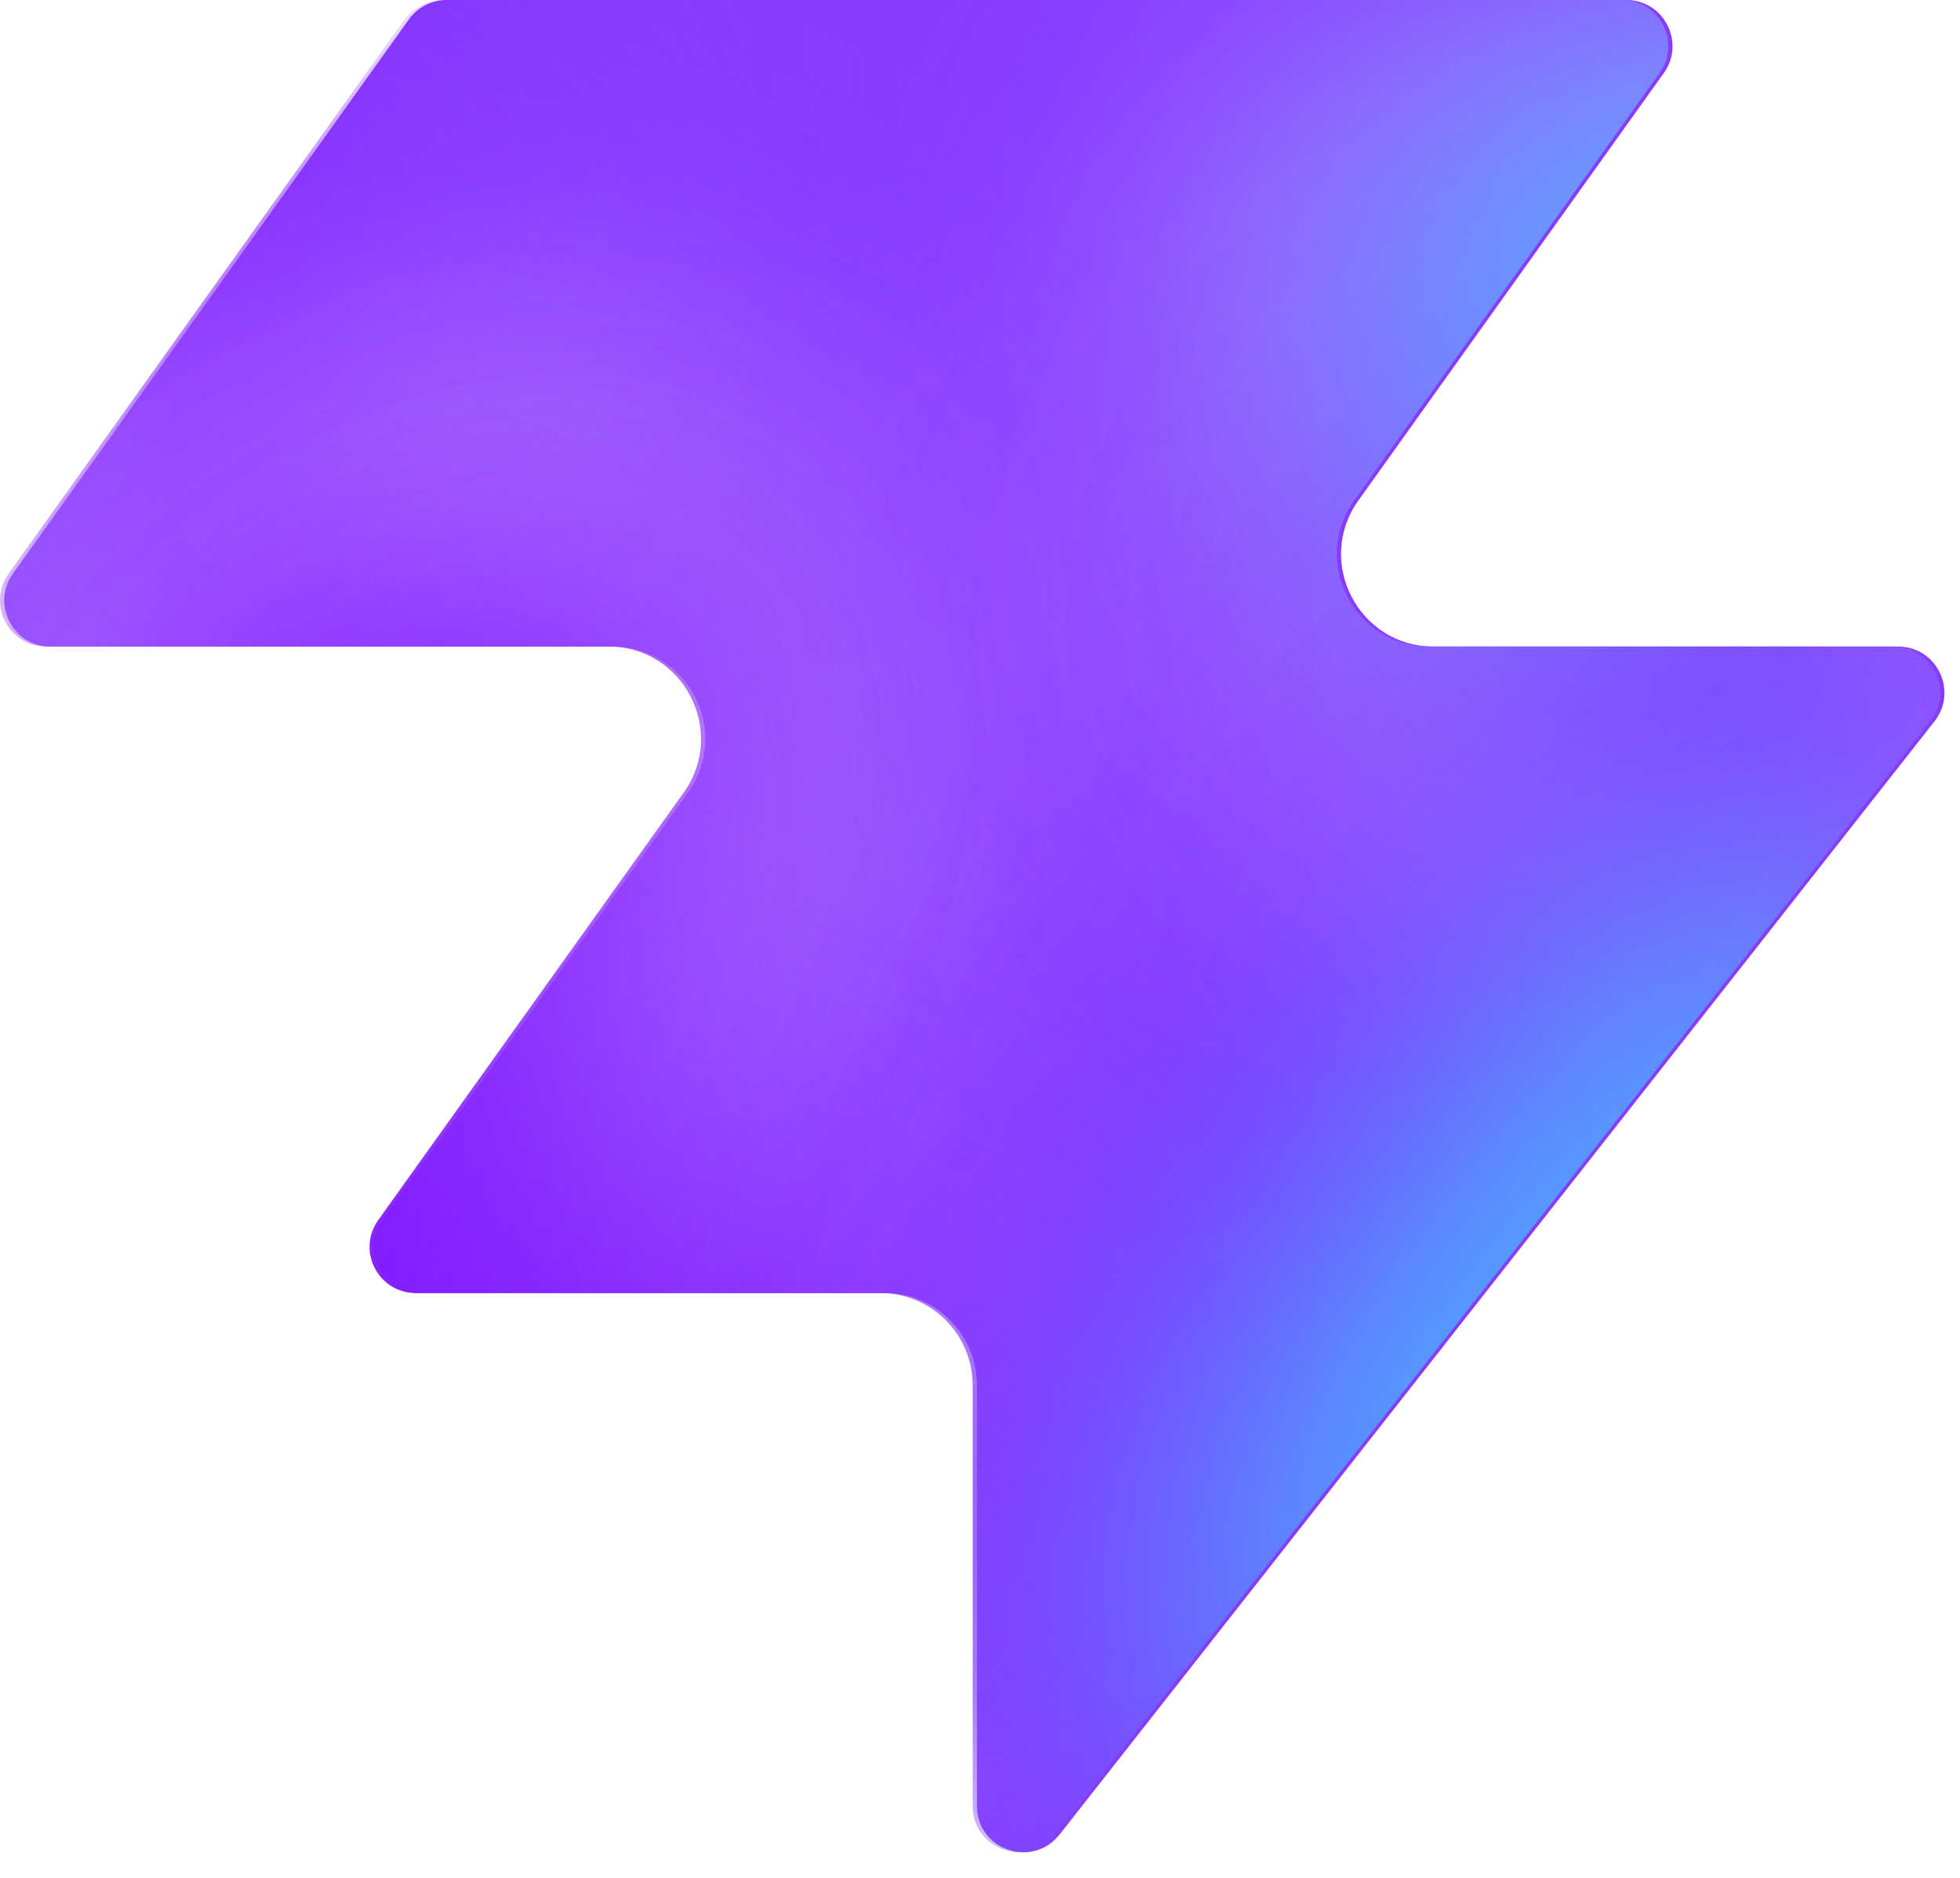
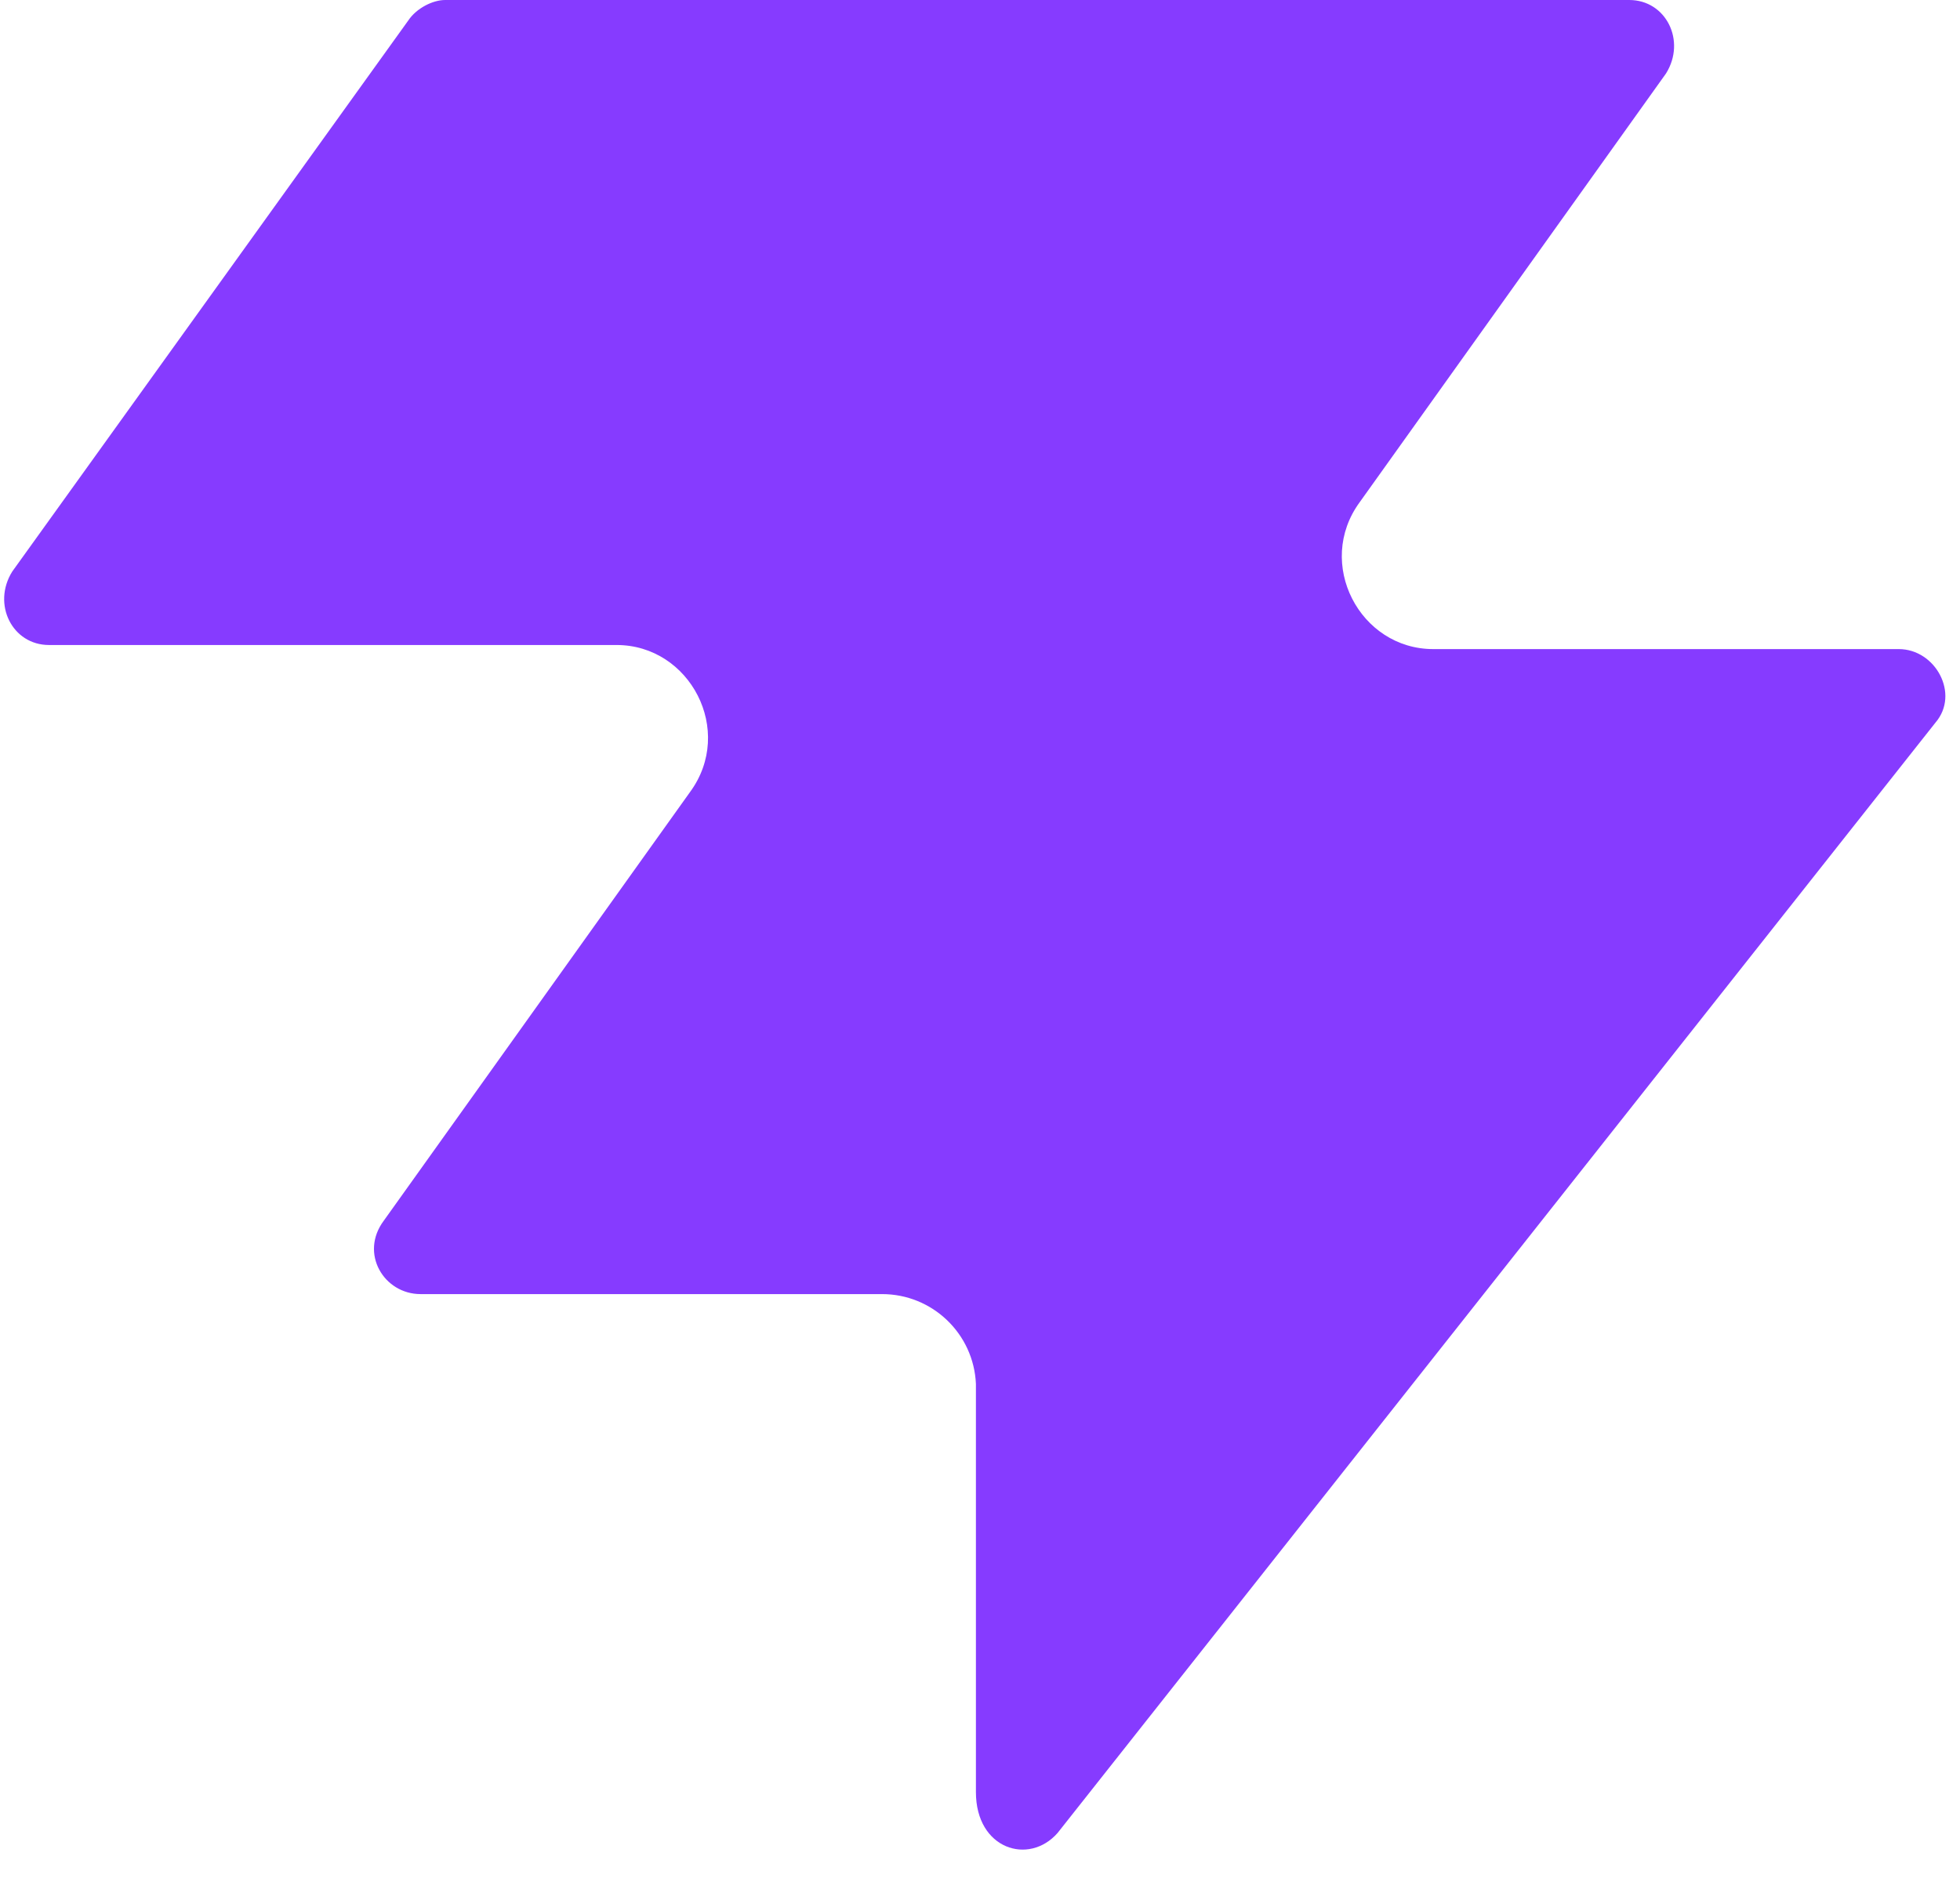
- <svg xmlns="http://www.w3.org/2000/svg" width="48" height="46" fill="none" viewBox="0 0 48 46">
-   <path fill="#863bff" d="M25.946 44.938c-.664.845-2.021.375-2.021-.698V33.937a2.26 2.26 0 0 0-2.262-2.262H10.287c-.92 0-1.456-1.04-.92-1.788l7.48-10.471c1.07-1.497 0-3.578-1.842-3.578H1.237c-.92 0-1.456-1.04-.92-1.788L10.013.474c.214-.297.556-.474.92-.474h28.894c.92 0 1.456 1.04.92 1.788l-7.48 10.471c-1.07 1.498 0 3.579 1.842 3.579h11.377c.943 0 1.473 1.088.89 1.83L25.947 44.94z" style="fill:#863bff;fill:color(display-p3 .525 .23 1);fill-opacity:1" />
-   <mask id="a" width="48" height="46" x="0" y="0" maskUnits="userSpaceOnUse" style="mask-type:alpha">
-     <path fill="#000" d="M25.842 44.938c-.664.844-2.021.375-2.021-.698V33.937a2.26 2.26 0 0 0-2.262-2.262H10.183c-.92 0-1.456-1.04-.92-1.788l7.48-10.471c1.07-1.498 0-3.579-1.842-3.579H1.133c-.92 0-1.456-1.04-.92-1.787L9.91.473c.214-.297.556-.474.92-.474h28.894c.92 0 1.456 1.04.92 1.788l-7.48 10.471c-1.07 1.498 0 3.578 1.842 3.578h11.377c.943 0 1.473 1.088.89 1.832L25.843 44.94z" style="fill:#000;fill-opacity:1" />
-   </mask>
-   <g mask="url(#a)">
-     <g filter="url(#b)">
-       <ellipse cx="5.508" cy="14.704" fill="#ede6ff" rx="5.508" ry="14.704" style="fill:#ede6ff;fill:color(display-p3 .927 .903 1);fill-opacity:1" transform="matrix(.00324 1 1 -.00324 -4.47 31.516)" />
-     </g>
-     <g filter="url(#c)">
-       <ellipse cx="10.399" cy="29.851" fill="#ede6ff" rx="10.399" ry="29.851" style="fill:#ede6ff;fill:color(display-p3 .927 .903 1);fill-opacity:1" transform="matrix(.00324 1 1 -.00324 -39.328 7.883)" />
-     </g>
-     <g filter="url(#d)">
-       <ellipse cx="5.508" cy="30.487" fill="#7e14ff" rx="5.508" ry="30.487" style="fill:#7e14ff;fill:color(display-p3 .492 .077 1);fill-opacity:1" transform="rotate(89.814 -25.913 -14.639)scale(1 -1)" />
-     </g>
-     <g filter="url(#e)">
-       <ellipse cx="5.508" cy="30.599" fill="#7e14ff" rx="5.508" ry="30.599" style="fill:#7e14ff;fill:color(display-p3 .492 .077 1);fill-opacity:1" transform="rotate(89.814 -32.644 -3.334)scale(1 -1)" />
-     </g>
-     <g filter="url(#f)">
-       <ellipse cx="5.508" cy="30.599" fill="#7e14ff" rx="5.508" ry="30.599" style="fill:#7e14ff;fill:color(display-p3 .492 .077 1);fill-opacity:1" transform="matrix(.00324 1 1 -.00324 -34.34 30.47)" />
-     </g>
-     <g filter="url(#g)">
-       <ellipse cx="14.072" cy="22.078" fill="#ede6ff" rx="14.072" ry="22.078" style="fill:#ede6ff;fill:color(display-p3 .927 .903 1);fill-opacity:1" transform="rotate(93.35 24.506 48.493)scale(-1 1)" />
-     </g>
-     <g filter="url(#h)">
-       <ellipse cx="3.47" cy="21.501" fill="#7e14ff" rx="3.47" ry="21.501" style="fill:#7e14ff;fill:color(display-p3 .492 .077 1);fill-opacity:1" transform="rotate(89.009 28.708 47.59)scale(-1 1)" />
-     </g>
-     <g filter="url(#i)">
-       <ellipse cx="3.47" cy="21.501" fill="#7e14ff" rx="3.47" ry="21.501" style="fill:#7e14ff;fill:color(display-p3 .492 .077 1);fill-opacity:1" transform="rotate(89.009 28.708 47.59)scale(-1 1)" />
-     </g>
-     <g filter="url(#j)">
-       <ellipse cx=".387" cy="8.972" fill="#7e14ff" rx="4.407" ry="29.108" style="fill:#7e14ff;fill:color(display-p3 .492 .077 1);fill-opacity:1" transform="rotate(39.51 .387 8.972)" />
-     </g>
-     <g filter="url(#k)">
-       <ellipse cx="47.523" cy="-6.092" fill="#7e14ff" rx="4.407" ry="29.108" style="fill:#7e14ff;fill:color(display-p3 .492 .077 1);fill-opacity:1" transform="rotate(37.892 47.523 -6.092)" />
-     </g>
-     <g filter="url(#l)">
-       <ellipse cx="41.412" cy="6.333" fill="#47bfff" rx="5.971" ry="9.665" style="fill:#47bfff;fill:color(display-p3 .28 .748 1);fill-opacity:1" transform="rotate(37.892 41.412 6.333)" />
-     </g>
-     <g filter="url(#m)">
-       <ellipse cx="-1.879" cy="38.332" fill="#7e14ff" rx="4.407" ry="29.108" style="fill:#7e14ff;fill:color(display-p3 .492 .077 1);fill-opacity:1" transform="rotate(37.892 -1.88 38.332)" />
-     </g>
-     <g filter="url(#n)">
-       <ellipse cx="-1.879" cy="38.332" fill="#7e14ff" rx="4.407" ry="29.108" style="fill:#7e14ff;fill:color(display-p3 .492 .077 1);fill-opacity:1" transform="rotate(37.892 -1.88 38.332)" />
-     </g>
-     <g filter="url(#o)">
-       <ellipse cx="35.651" cy="29.907" fill="#7e14ff" rx="4.407" ry="29.108" style="fill:#7e14ff;fill:color(display-p3 .492 .077 1);fill-opacity:1" transform="rotate(37.892 35.651 29.907)" />
-     </g>
-     <g filter="url(#p)">
-       <ellipse cx="38.418" cy="32.4" fill="#47bfff" rx="5.971" ry="15.297" style="fill:#47bfff;fill:color(display-p3 .28 .748 1);fill-opacity:1" transform="rotate(37.892 38.418 32.4)" />
-     </g>
-   </g>
-   <defs>
-     <filter id="b" width="60.045" height="41.654" x="-19.77" y="16.149" color-interpolation-filters="sRGB" filterUnits="userSpaceOnUse">
-       <feFlood flood-opacity="0" result="BackgroundImageFix" />
-       <feBlend in="SourceGraphic" in2="BackgroundImageFix" result="shape" />
-       <feGaussianBlur result="effect1_foregroundBlur_2002_17158" stdDeviation="7.659" />
-     </filter>
-     <filter id="c" width="90.34" height="51.437" x="-54.613" y="-7.533" color-interpolation-filters="sRGB" filterUnits="userSpaceOnUse">
-       <feFlood flood-opacity="0" result="BackgroundImageFix" />
-       <feBlend in="SourceGraphic" in2="BackgroundImageFix" result="shape" />
-       <feGaussianBlur result="effect1_foregroundBlur_2002_17158" stdDeviation="7.659" />
-     </filter>
-     <filter id="d" width="79.355" height="29.4" x="-49.64" y="2.03" color-interpolation-filters="sRGB" filterUnits="userSpaceOnUse">
-       <feFlood flood-opacity="0" result="BackgroundImageFix" />
-       <feBlend in="SourceGraphic" in2="BackgroundImageFix" result="shape" />
-       <feGaussianBlur result="effect1_foregroundBlur_2002_17158" stdDeviation="4.596" />
-     </filter>
-     <filter id="e" width="79.579" height="29.4" x="-45.045" y="20.029" color-interpolation-filters="sRGB" filterUnits="userSpaceOnUse">
-       <feFlood flood-opacity="0" result="BackgroundImageFix" />
-       <feBlend in="SourceGraphic" in2="BackgroundImageFix" result="shape" />
-       <feGaussianBlur result="effect1_foregroundBlur_2002_17158" stdDeviation="4.596" />
-     </filter>
-     <filter id="f" width="79.579" height="29.4" x="-43.513" y="21.178" color-interpolation-filters="sRGB" filterUnits="userSpaceOnUse">
-       <feFlood flood-opacity="0" result="BackgroundImageFix" />
-       <feBlend in="SourceGraphic" in2="BackgroundImageFix" result="shape" />
-       <feGaussianBlur result="effect1_foregroundBlur_2002_17158" stdDeviation="4.596" />
-     </filter>
-     <filter id="g" width="74.749" height="58.852" x="15.756" y="-17.901" color-interpolation-filters="sRGB" filterUnits="userSpaceOnUse">
-       <feFlood flood-opacity="0" result="BackgroundImageFix" />
-       <feBlend in="SourceGraphic" in2="BackgroundImageFix" result="shape" />
-       <feGaussianBlur result="effect1_foregroundBlur_2002_17158" stdDeviation="7.659" />
-     </filter>
-     <filter id="h" width="61.377" height="25.362" x="23.548" y="2.284" color-interpolation-filters="sRGB" filterUnits="userSpaceOnUse">
-       <feFlood flood-opacity="0" result="BackgroundImageFix" />
-       <feBlend in="SourceGraphic" in2="BackgroundImageFix" result="shape" />
-       <feGaussianBlur result="effect1_foregroundBlur_2002_17158" stdDeviation="4.596" />
-     </filter>
-     <filter id="i" width="61.377" height="25.362" x="23.548" y="2.284" color-interpolation-filters="sRGB" filterUnits="userSpaceOnUse">
-       <feFlood flood-opacity="0" result="BackgroundImageFix" />
-       <feBlend in="SourceGraphic" in2="BackgroundImageFix" result="shape" />
-       <feGaussianBlur result="effect1_foregroundBlur_2002_17158" stdDeviation="4.596" />
-     </filter>
-     <filter id="j" width="56.045" height="63.649" x="-27.636" y="-22.853" color-interpolation-filters="sRGB" filterUnits="userSpaceOnUse">
-       <feFlood flood-opacity="0" result="BackgroundImageFix" />
-       <feBlend in="SourceGraphic" in2="BackgroundImageFix" result="shape" />
-       <feGaussianBlur result="effect1_foregroundBlur_2002_17158" stdDeviation="4.596" />
-     </filter>
-     <filter id="k" width="54.814" height="64.646" x="20.116" y="-38.415" color-interpolation-filters="sRGB" filterUnits="userSpaceOnUse">
-       <feFlood flood-opacity="0" result="BackgroundImageFix" />
-       <feBlend in="SourceGraphic" in2="BackgroundImageFix" result="shape" />
-       <feGaussianBlur result="effect1_foregroundBlur_2002_17158" stdDeviation="4.596" />
-     </filter>
-     <filter id="l" width="33.541" height="35.313" x="24.641" y="-11.323" color-interpolation-filters="sRGB" filterUnits="userSpaceOnUse">
-       <feFlood flood-opacity="0" result="BackgroundImageFix" />
-       <feBlend in="SourceGraphic" in2="BackgroundImageFix" result="shape" />
-       <feGaussianBlur result="effect1_foregroundBlur_2002_17158" stdDeviation="4.596" />
-     </filter>
-     <filter id="m" width="54.814" height="64.646" x="-29.286" y="6.009" color-interpolation-filters="sRGB" filterUnits="userSpaceOnUse">
-       <feFlood flood-opacity="0" result="BackgroundImageFix" />
-       <feBlend in="SourceGraphic" in2="BackgroundImageFix" result="shape" />
-       <feGaussianBlur result="effect1_foregroundBlur_2002_17158" stdDeviation="4.596" />
-     </filter>
-     <filter id="n" width="54.814" height="64.646" x="-29.286" y="6.009" color-interpolation-filters="sRGB" filterUnits="userSpaceOnUse">
-       <feFlood flood-opacity="0" result="BackgroundImageFix" />
-       <feBlend in="SourceGraphic" in2="BackgroundImageFix" result="shape" />
-       <feGaussianBlur result="effect1_foregroundBlur_2002_17158" stdDeviation="4.596" />
-     </filter>
-     <filter id="o" width="54.814" height="64.646" x="8.244" y="-2.416" color-interpolation-filters="sRGB" filterUnits="userSpaceOnUse">
-       <feFlood flood-opacity="0" result="BackgroundImageFix" />
-       <feBlend in="SourceGraphic" in2="BackgroundImageFix" result="shape" />
-       <feGaussianBlur result="effect1_foregroundBlur_2002_17158" stdDeviation="4.596" />
-     </filter>
-     <filter id="p" width="39.409" height="43.623" x="18.713" y="10.588" color-interpolation-filters="sRGB" filterUnits="userSpaceOnUse">
-       <feFlood flood-opacity="0" result="BackgroundImageFix" />
-       <feBlend in="SourceGraphic" in2="BackgroundImageFix" result="shape" />
-       <feGaussianBlur result="effect1_foregroundBlur_2002_17158" stdDeviation="4.596" />
-     </filter>
-   </defs>
+ <svg xmlns="http://www.w3.org/2000/svg" viewBox="0 0 48 46">
+   <path fill="#863bff" d="M25.9 44.9c-.7.8-2 .4-2-1V33.9a2.3 2.3 0 0 0-2.3-2.2H10.3c-.9 0-1.5-1-.9-1.8l7.5-10.5c1.1-1.5 0-3.6-1.8-3.6H1.2c-.9 0-1.4-1-.9-1.8L10 .5c.2-.3.6-.5.9-.5h29c.9 0 1.4 1 .9 1.8l-7.5 10.5c-1.1 1.5 0 3.6 1.8 3.6h11.4c.9 0 1.5 1.1.9 1.8L25.9 44.9Z" />
</svg>
